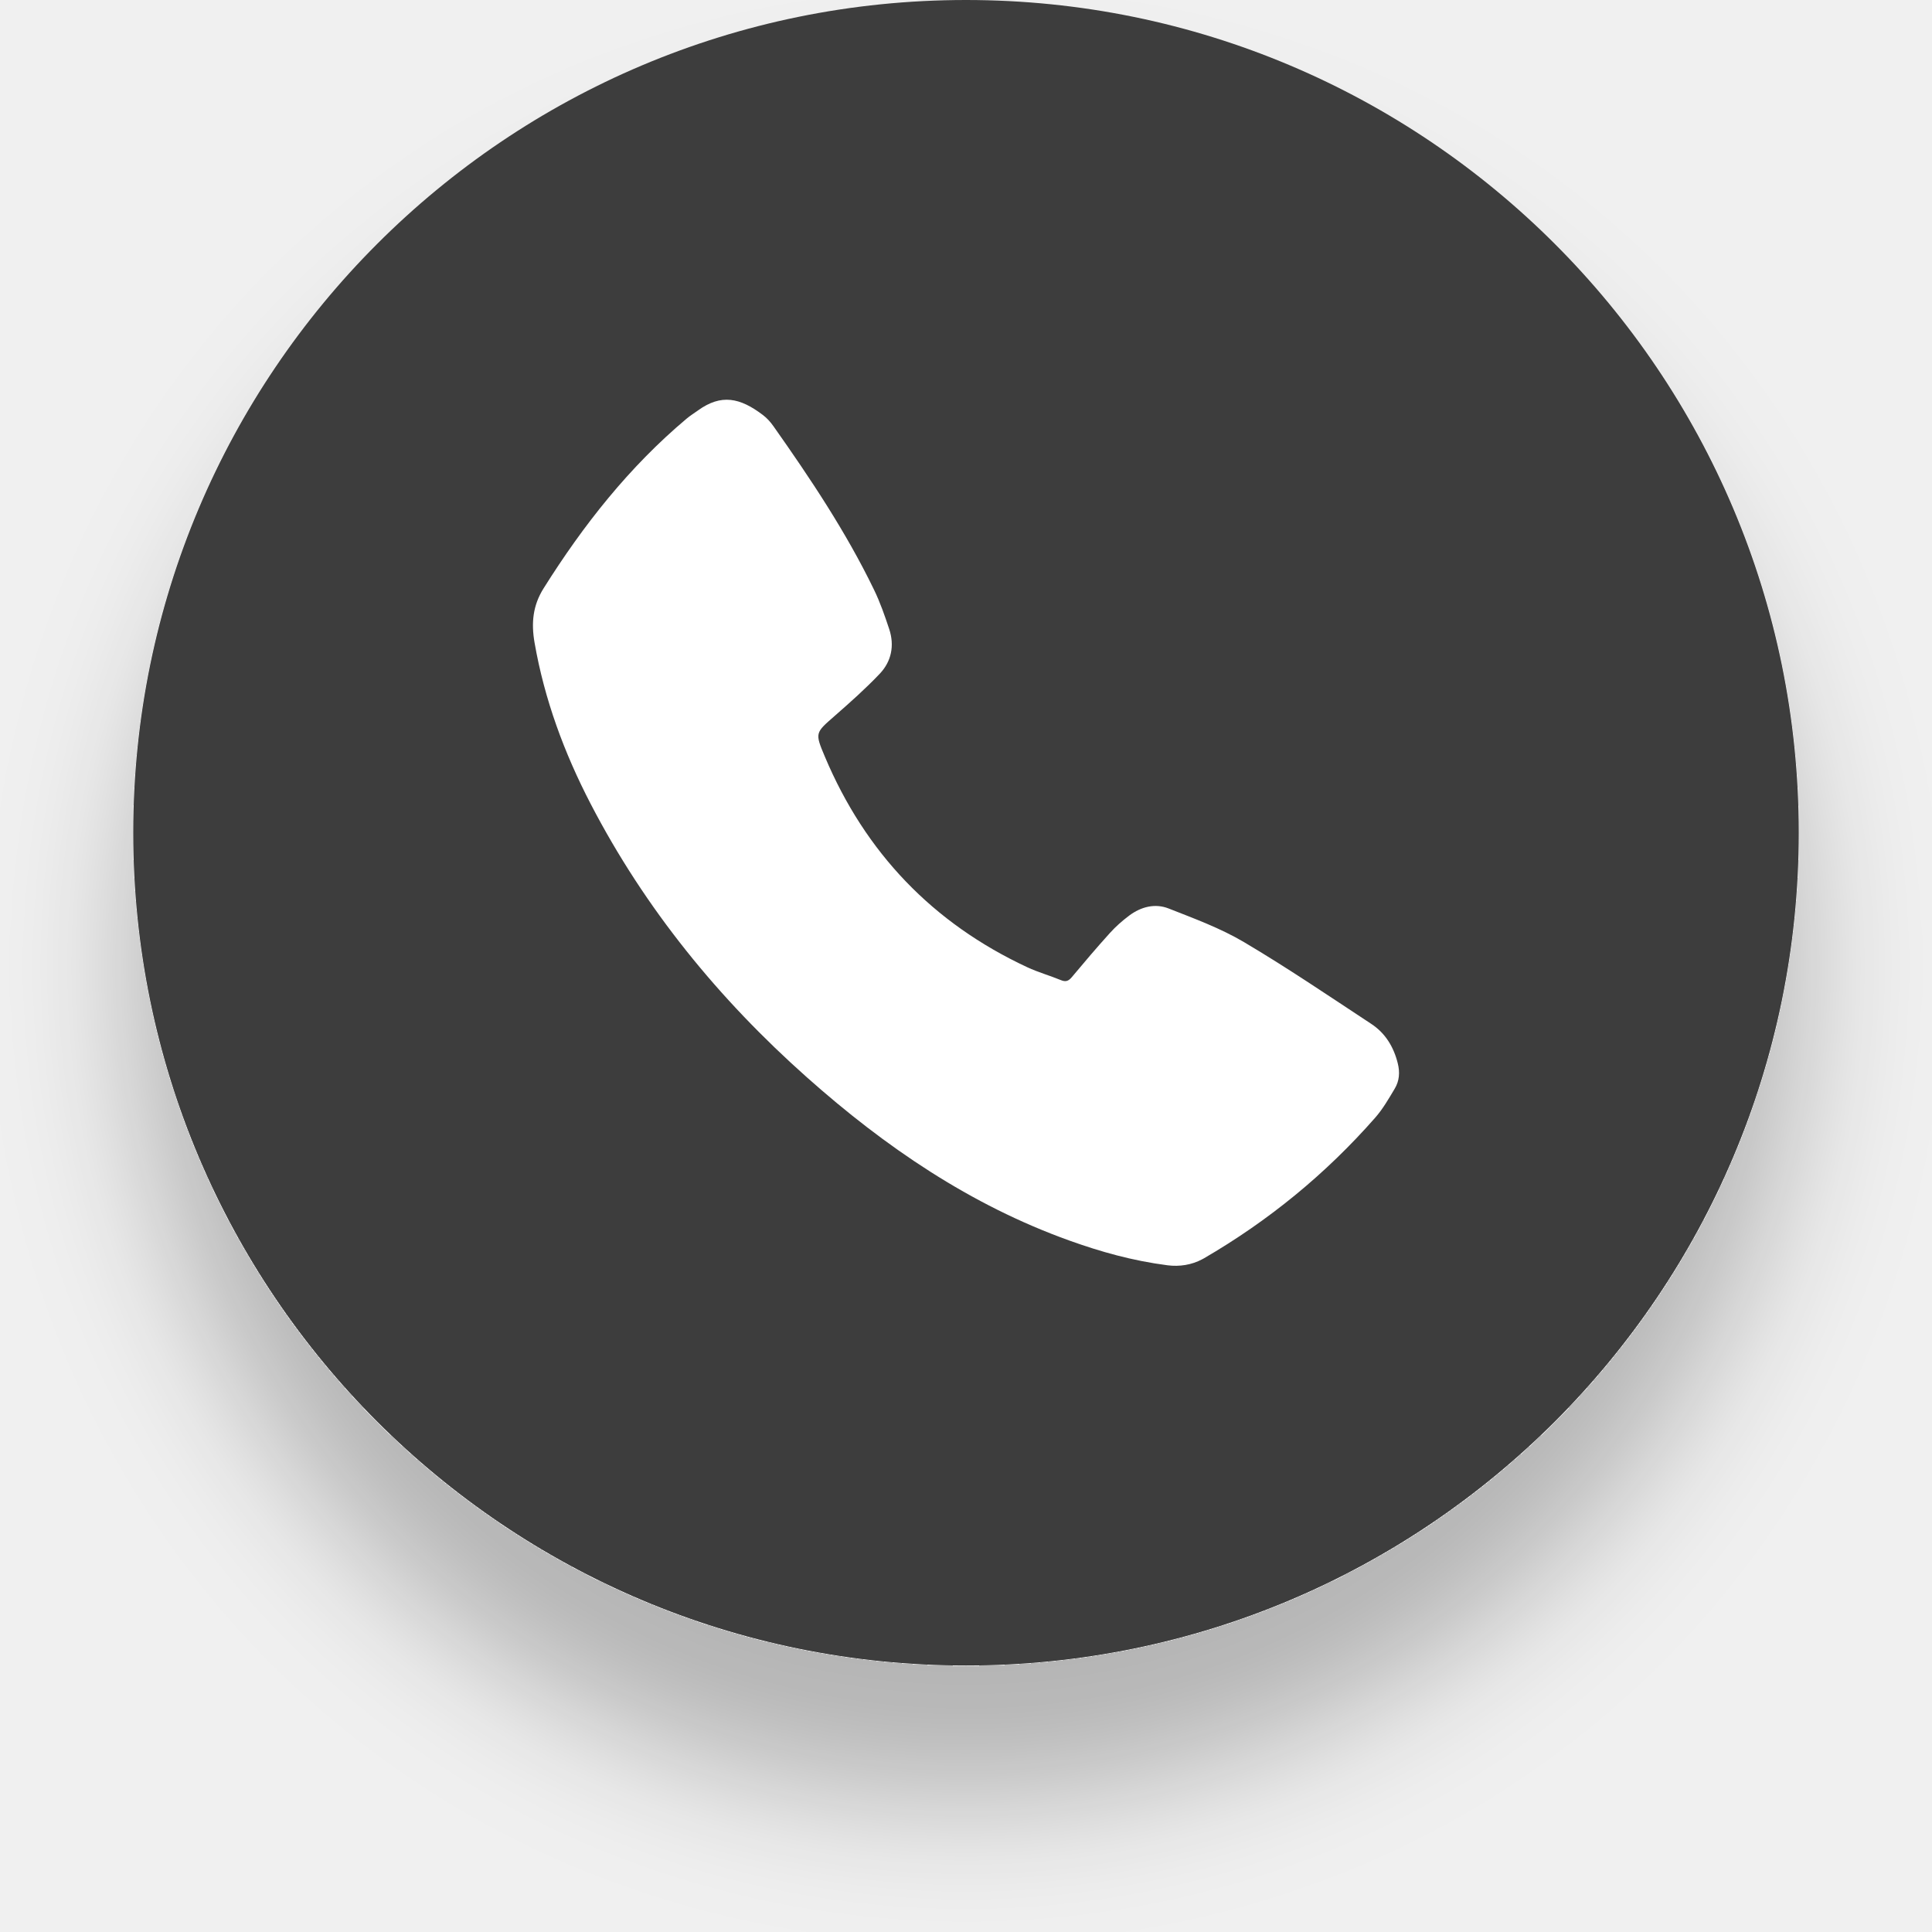
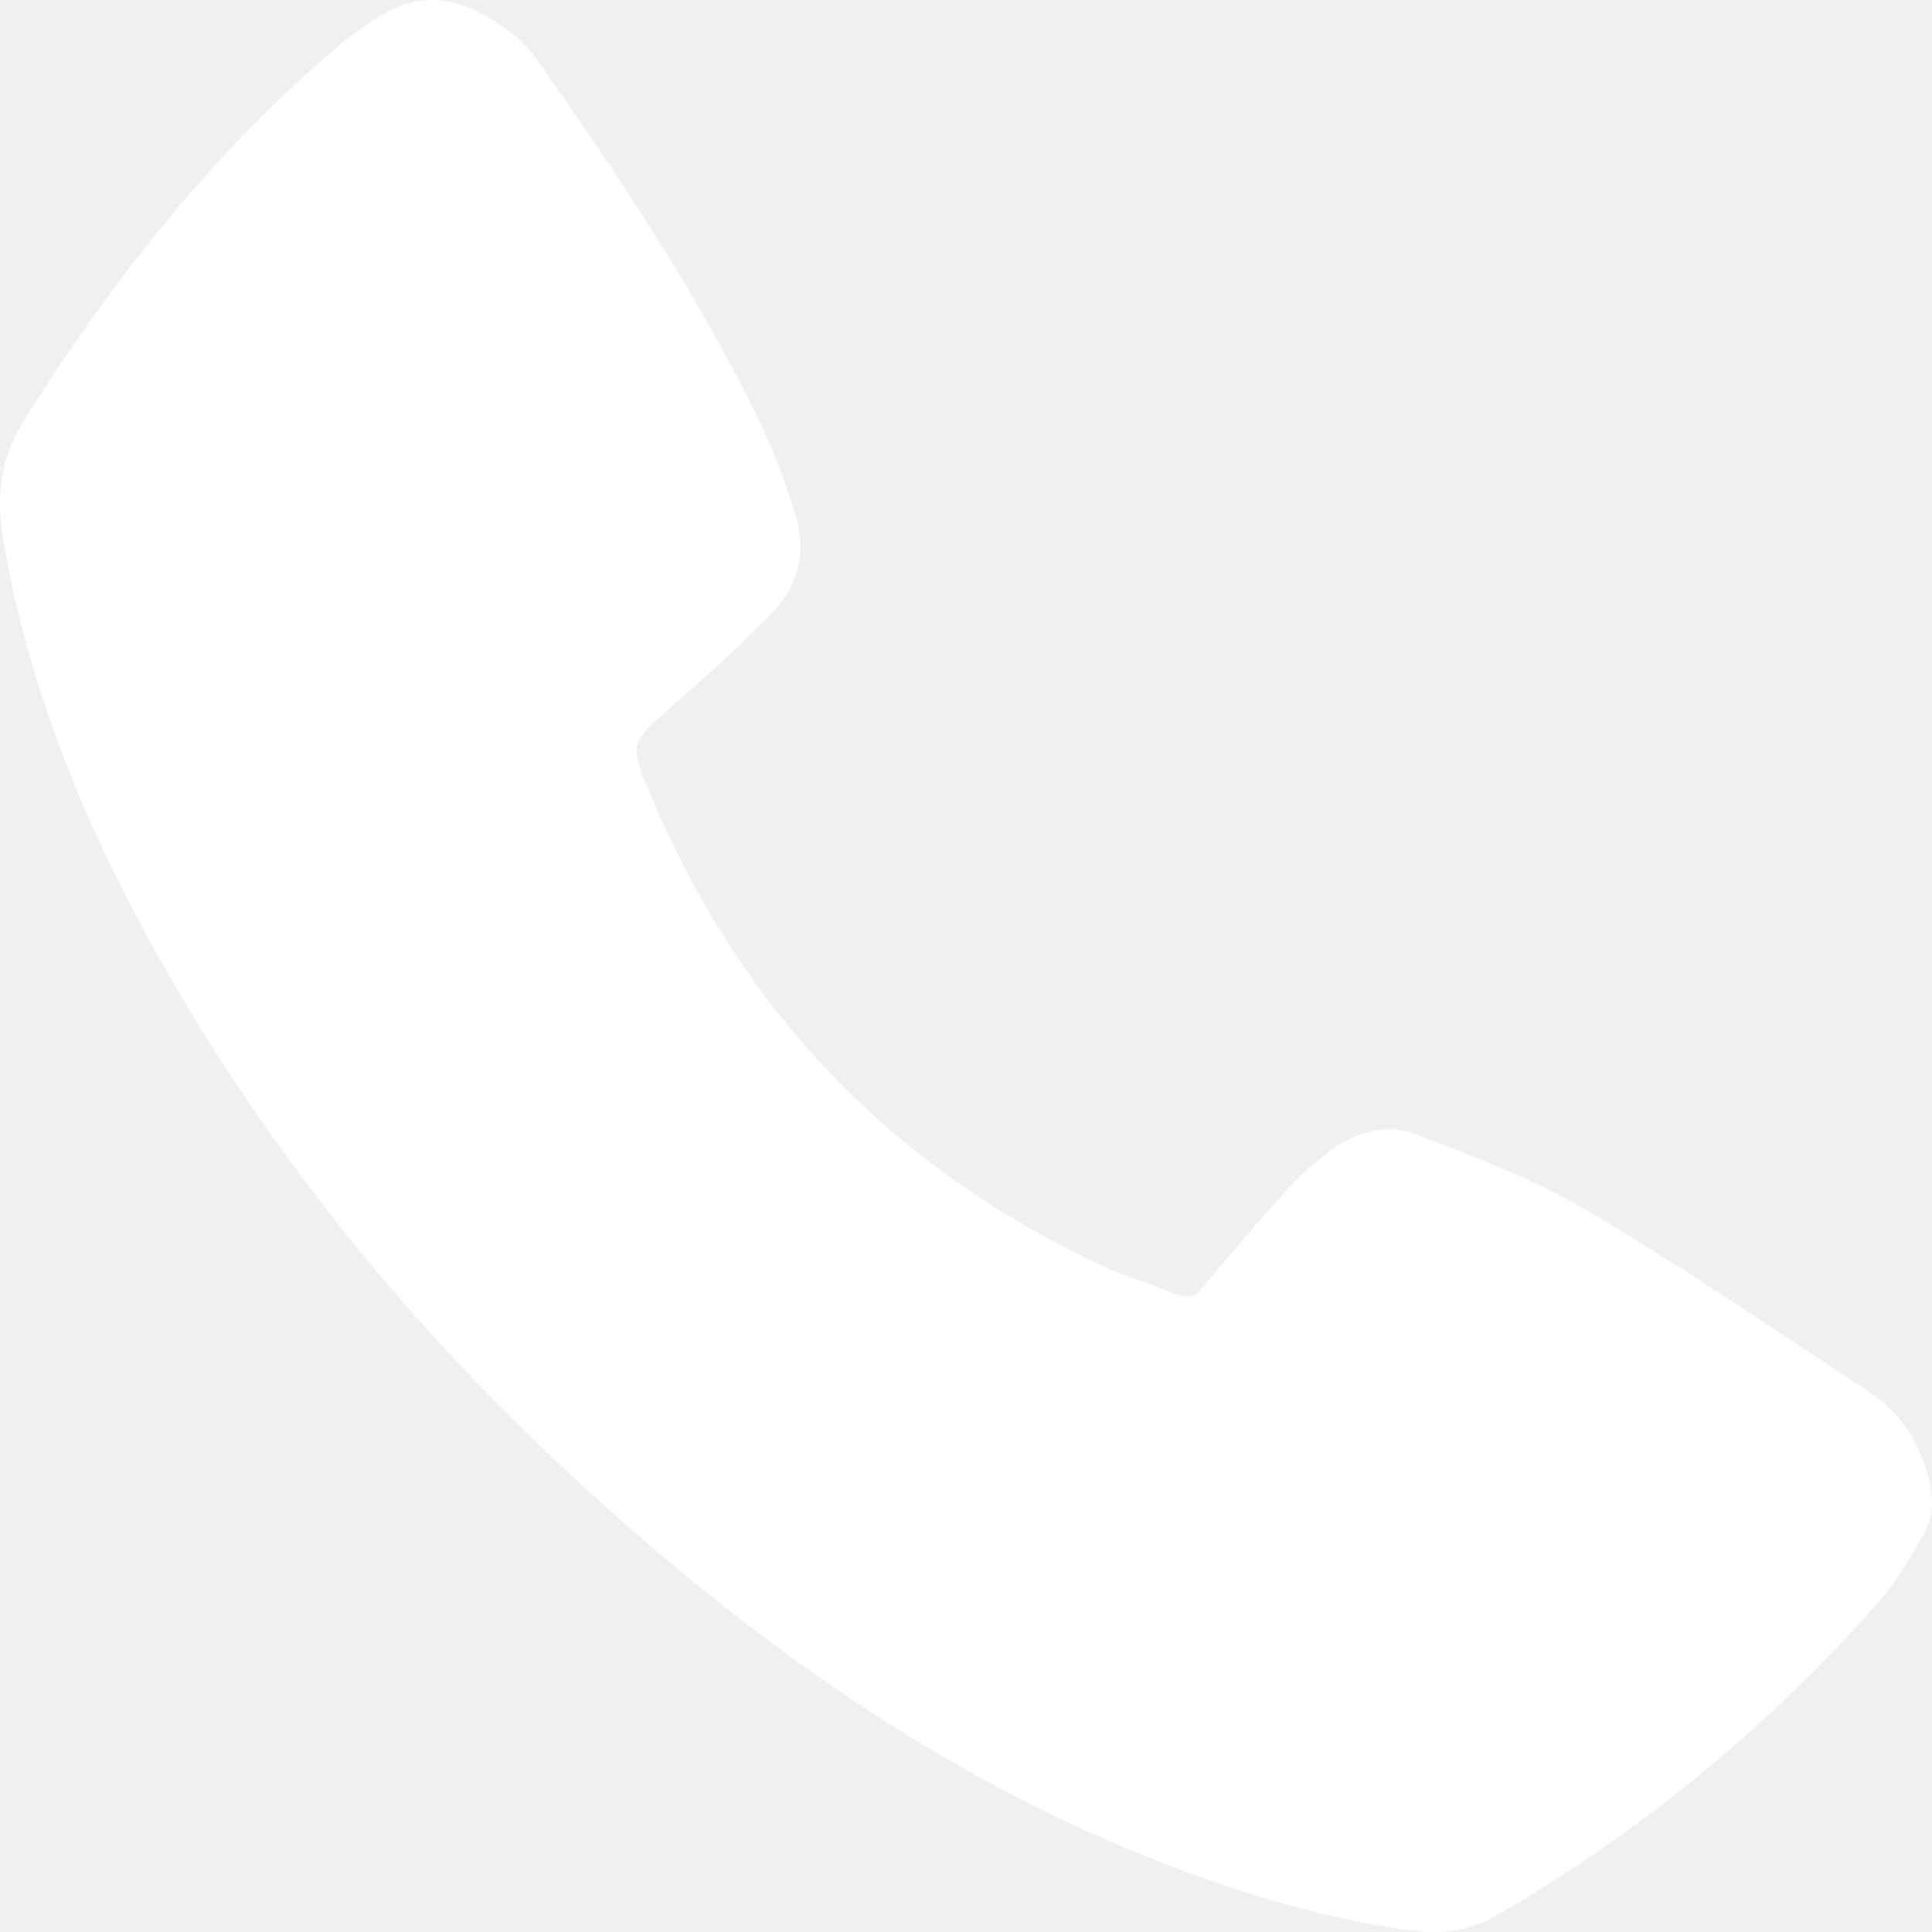
- <svg xmlns="http://www.w3.org/2000/svg" viewBox="0 0 58 58" fill="none">
-   <g filter="url(#filter0_d_860_303)">
-     <path d="M29 50C42.807 50 54 38.807 54 25C54 11.193 42.807 0 29 0C15.193 0 4 11.193 4 25C4 38.807 15.193 50 29 50Z" fill="#3D3D3D" />
-     <path d="M36.091 37.804C35.773 37.974 35.408 38.031 35.051 37.985C33.985 37.847 33.038 37.577 32.105 37.243C29.13 36.176 26.572 34.43 24.229 32.347C21.581 29.994 19.369 27.287 17.731 24.131C16.938 22.602 16.345 21.001 16.048 19.294C15.946 18.706 15.993 18.182 16.318 17.664C17.511 15.764 18.886 14.02 20.609 12.571C20.719 12.478 20.842 12.402 20.959 12.318C21.649 11.823 22.212 11.933 22.907 12.462C23.027 12.553 23.133 12.672 23.22 12.796C24.329 14.368 25.397 15.966 26.238 17.703C26.422 18.082 26.562 18.485 26.695 18.887C26.858 19.381 26.762 19.855 26.411 20.226C25.984 20.676 25.517 21.09 25.049 21.5C24.475 22.003 24.46 21.997 24.762 22.713C25.979 25.601 28.003 27.715 30.841 29.038C31.166 29.189 31.516 29.287 31.849 29.424C31.991 29.483 32.075 29.454 32.172 29.34C32.549 28.89 32.928 28.442 33.322 28.007C33.496 27.814 33.695 27.639 33.904 27.483C34.257 27.221 34.675 27.113 35.082 27.273C35.85 27.575 36.637 27.864 37.344 28.282C38.646 29.052 39.9 29.905 41.165 30.737C41.588 31.015 41.839 31.426 41.962 31.922C42.03 32.193 42.01 32.449 41.872 32.68C41.693 32.981 41.514 33.292 41.285 33.553C39.802 35.243 38.083 36.649 36.141 37.777C36.124 37.786 36.107 37.795 36.091 37.804Z" fill="white" />
-   </g>
-   <defs>
-     <filter id="filter0_d_860_303" x="0" y="0" width="58" height="58" filterUnits="userSpaceOnUse" color-interpolation-filters="sRGB">
-       <feFlood flood-opacity="0" result="BackgroundImageFix" />
-       <feColorMatrix in="SourceAlpha" type="matrix" values="0 0 0 0 0 0 0 0 0 0 0 0 0 0 0 0 0 0 127 0" result="hardAlpha" />
-       <feOffset dy="4" />
-       <feGaussianBlur stdDeviation="2" />
-       <feComposite in2="hardAlpha" operator="out" />
-       <feColorMatrix type="matrix" values="0 0 0 0 0 0 0 0 0 0 0 0 0 0 0 0 0 0 0.25 0" />
-       <feBlend mode="normal" in2="BackgroundImageFix" result="effect1_dropShadow_860_303" />
-       <feBlend mode="normal" in="SourceGraphic" in2="effect1_dropShadow_860_303" result="shape" />
-     </filter>
-   </defs>
+ <svg xmlns="http://www.w3.org/2000/svg" width="26" height="26" viewBox="0 0 26 26" fill="none">
+   <path d="M20.091 25.804C19.773 25.974 19.408 26.031 19.051 25.985C17.985 25.847 17.038 25.577 16.105 25.243C13.13 24.176 10.572 22.43 8.229 20.347C5.582 17.994 3.369 15.287 1.731 12.131C0.938 10.602 0.345 9.001 0.048 7.294C-0.054 6.706 -0.007 6.182 0.318 5.664C1.511 3.764 2.886 2.02 4.609 0.571C4.719 0.478 4.842 0.402 4.959 0.318C5.649 -0.177 6.212 -0.067 6.907 0.462C7.027 0.553 7.133 0.672 7.22 0.796C8.329 2.368 9.397 3.966 10.238 5.703C10.422 6.082 10.562 6.485 10.694 6.887C10.858 7.381 10.762 7.855 10.411 8.226C9.984 8.676 9.516 9.089 9.049 9.499C8.475 10.003 8.46 9.997 8.762 10.713C9.979 13.601 12.003 15.715 14.841 17.038C15.166 17.189 15.516 17.287 15.849 17.424C15.991 17.483 16.075 17.454 16.172 17.34C16.549 16.89 16.928 16.442 17.322 16.007C17.497 15.814 17.695 15.639 17.904 15.483C18.257 15.222 18.675 15.113 19.082 15.273C19.85 15.575 20.637 15.864 21.344 16.282C22.646 17.052 23.899 17.905 25.165 18.737C25.588 19.015 25.839 19.426 25.962 19.922C26.03 20.193 26.01 20.449 25.872 20.68C25.693 20.981 25.514 21.292 25.285 21.553C23.802 23.243 22.083 24.649 20.141 25.777C20.124 25.786 20.107 25.795 20.091 25.804Z" fill="white" />
</svg>
